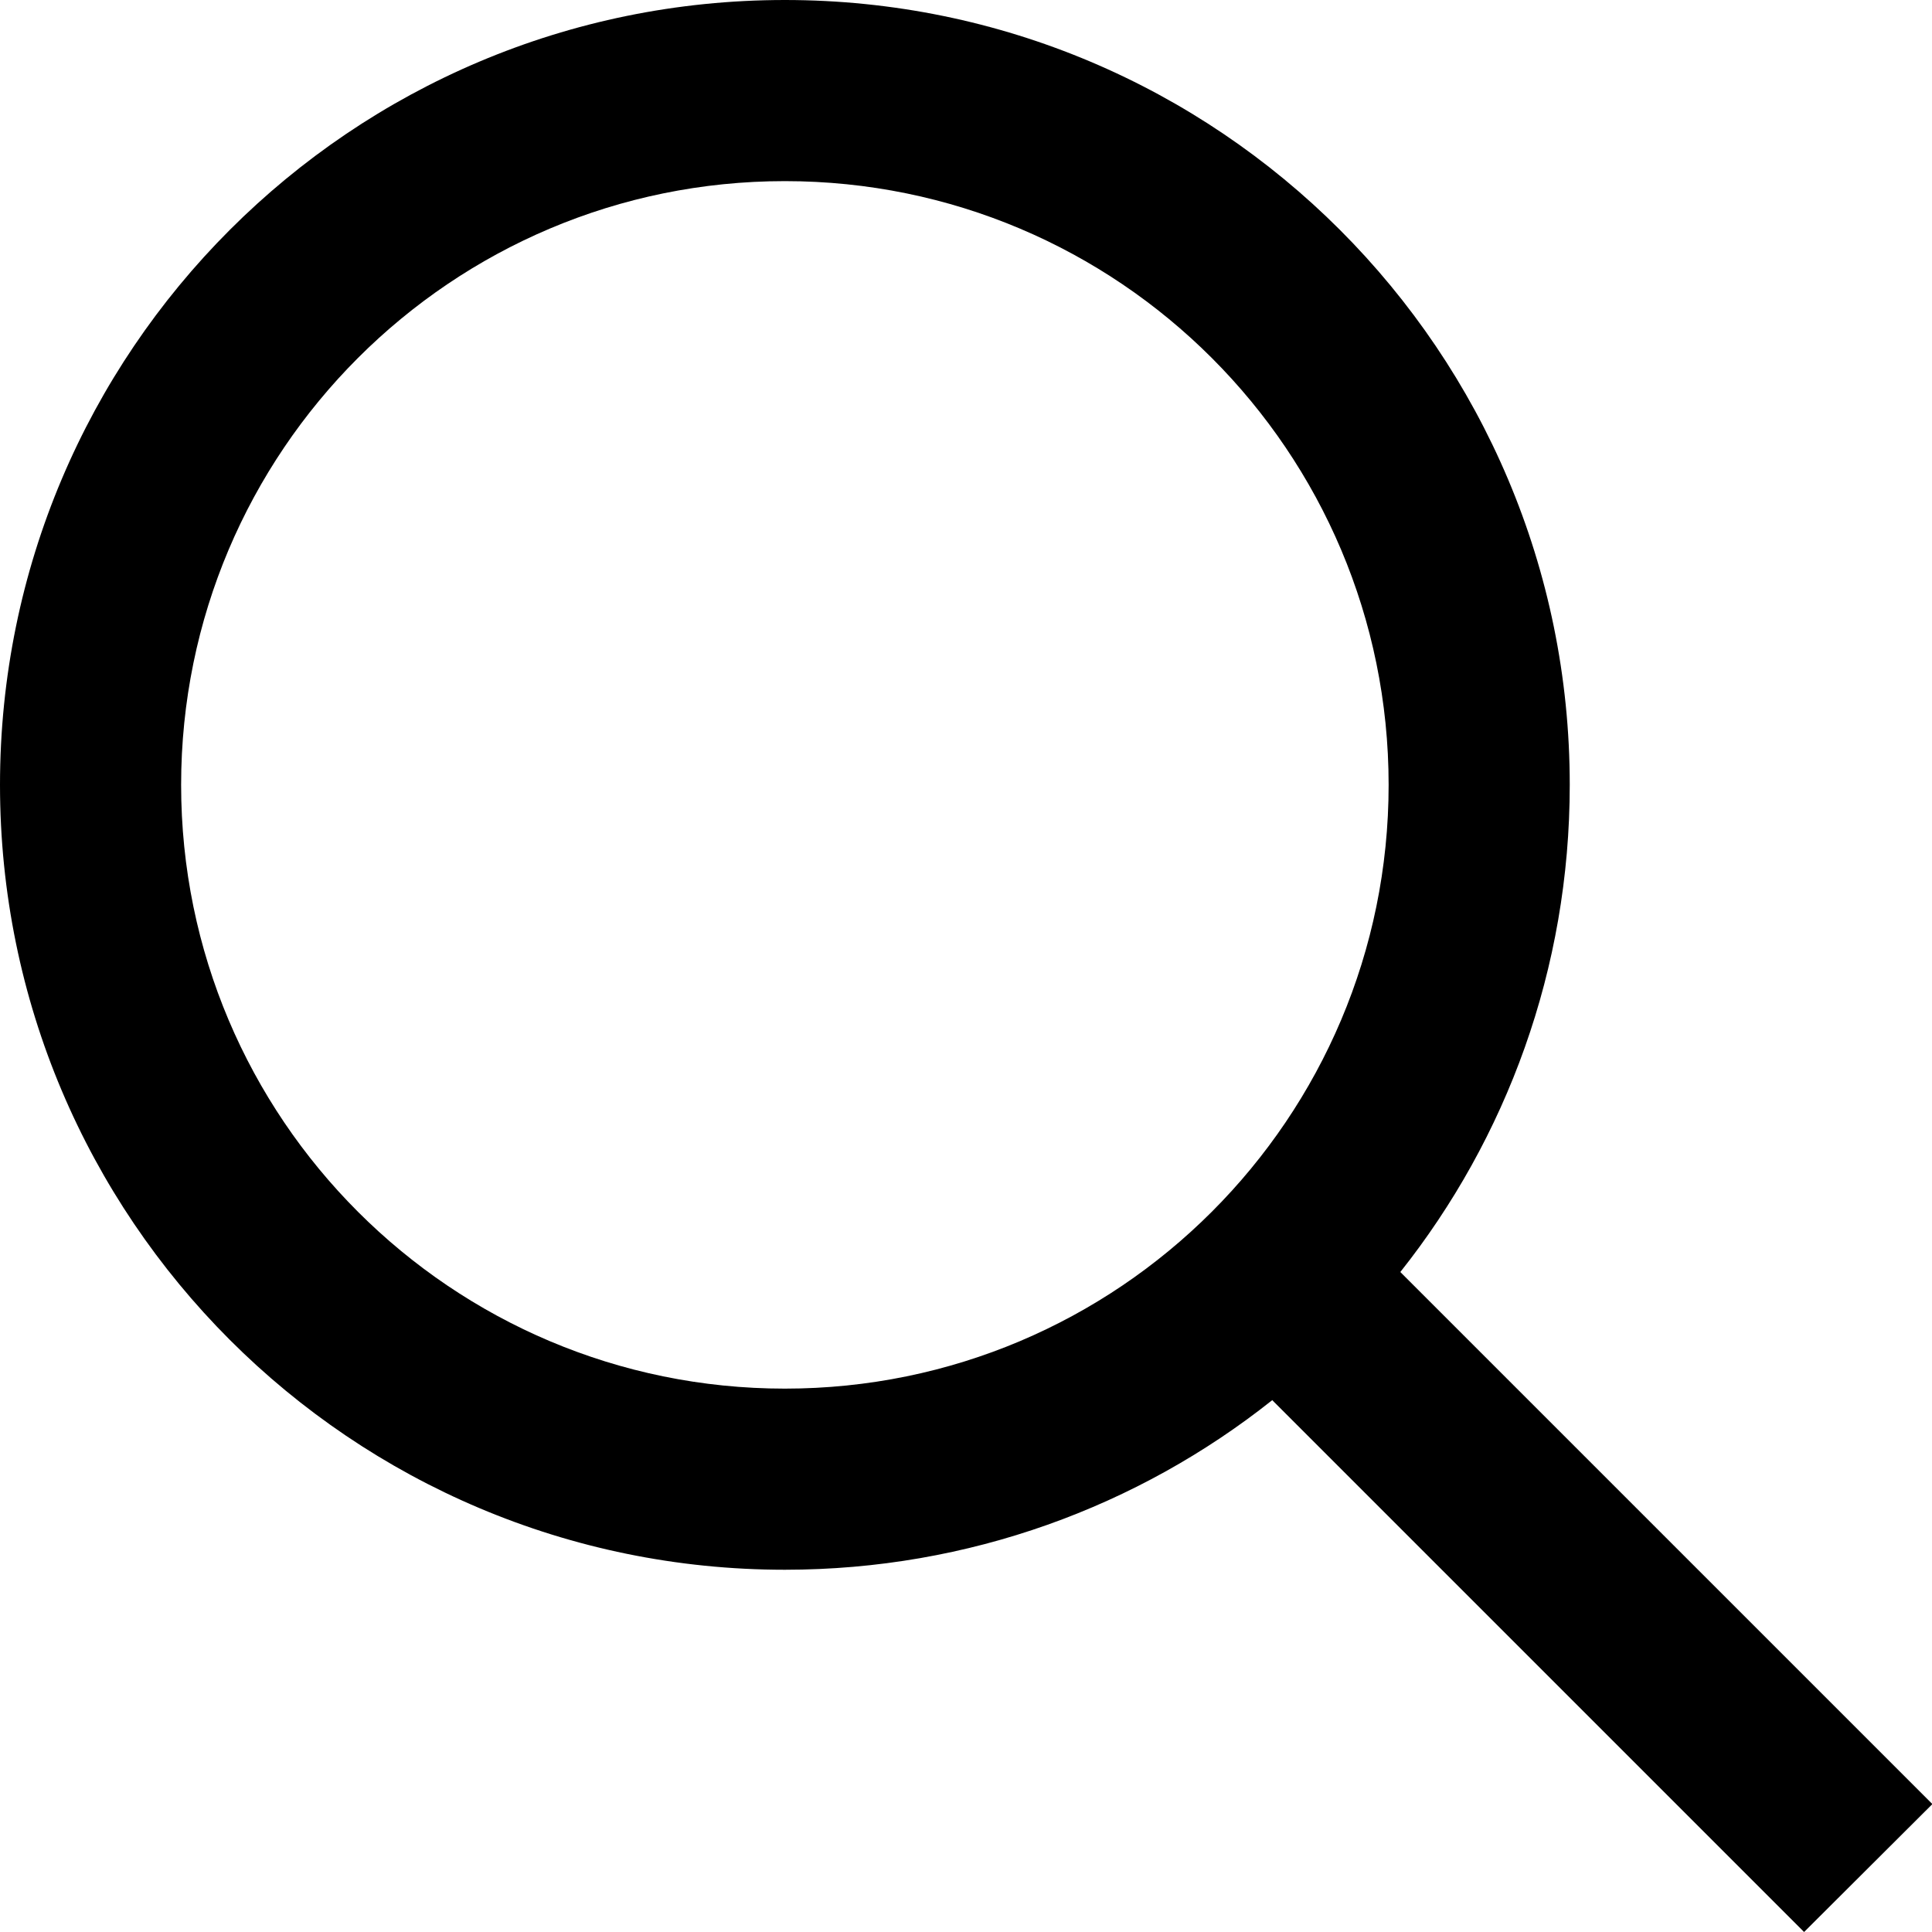
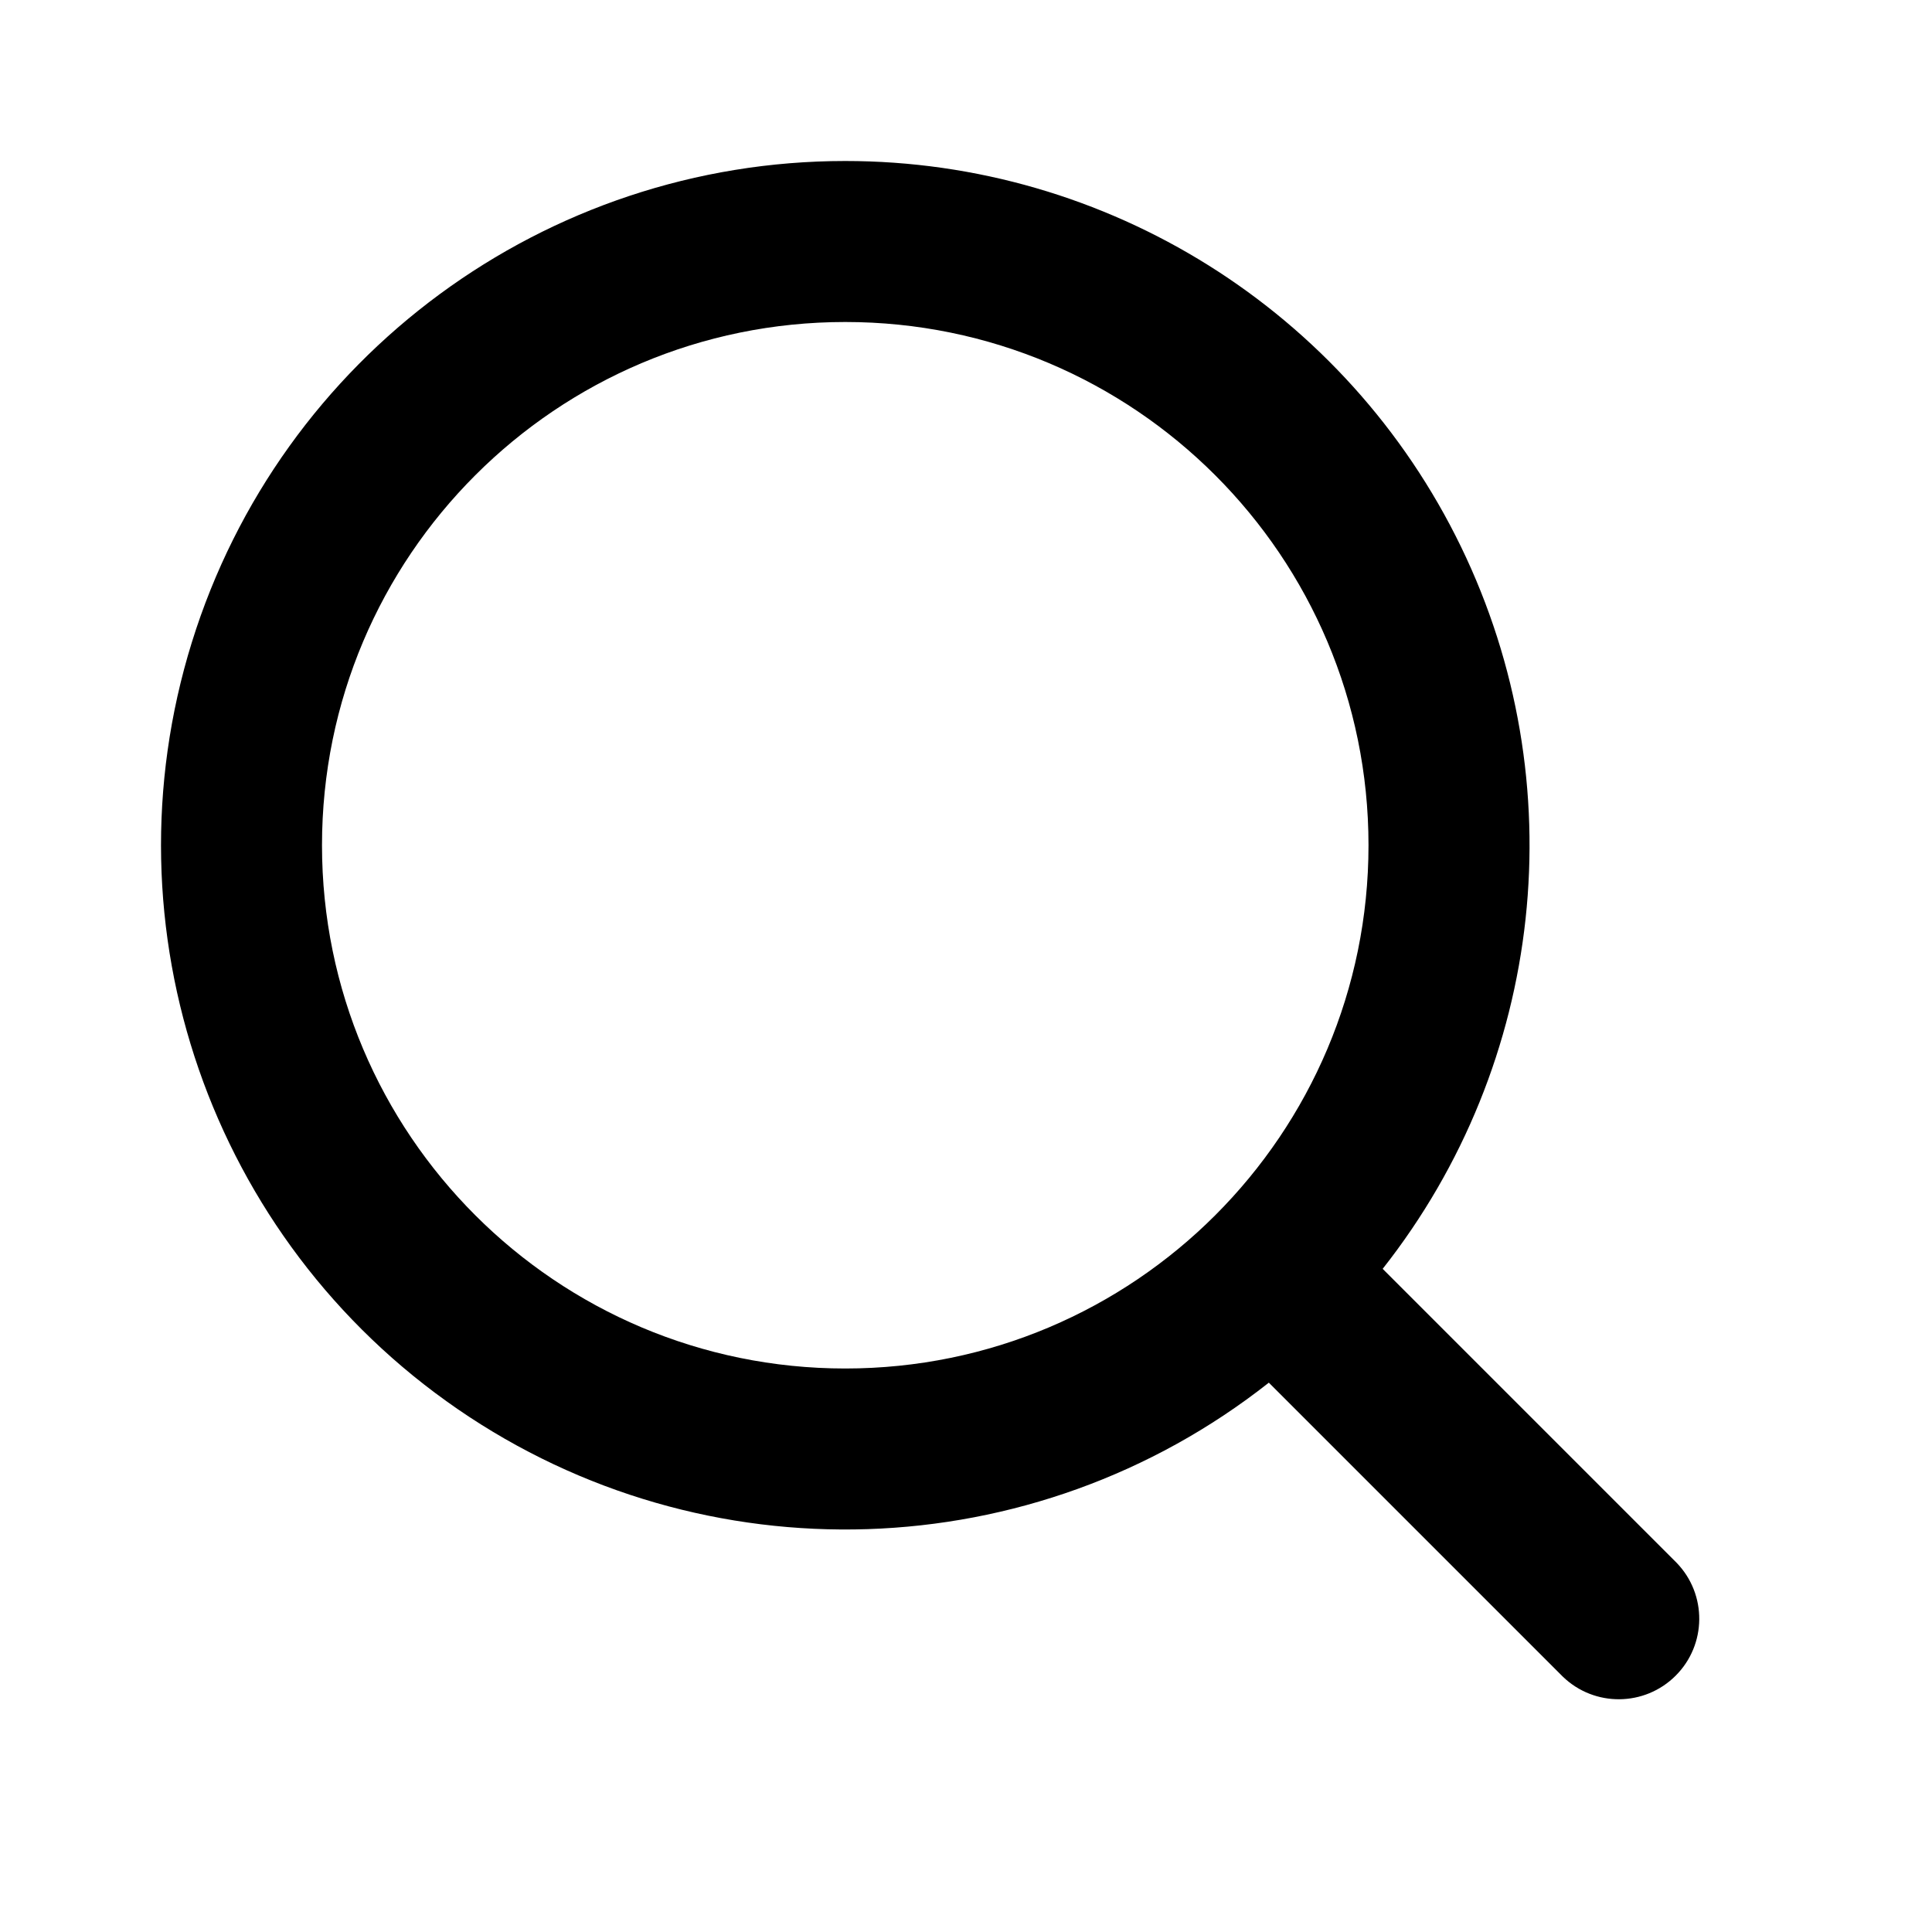
- <svg height="1em" viewBox="0 0 512 512">
-   <path d="M368 208A160 160 0 1 0 48 208a160 160 0 1 0 320 0zM337.1 371.1C301.7 399.2 256.8 416 208 416C93.1 416 0 322.9 0 208S93.1 0 208 0S416 93.1 416 208c0 48.8-16.8 93.7-44.9 129.1l124 124 17 17L478.1 512l-17-17-124-124z" />
+ <svg xmlns="http://www.w3.org/2000/svg" width="1em" height="1em" viewBox="0 0 24 24">
+   <g fill="none" fill-rule="evenodd">
+     <path d="M24 0v24H0V0zM12.593 23.258l-.011.002l-.071.035l-.02.004l-.014-.004l-.071-.035c-.01-.004-.019-.001-.024.005l-.004.01l-.017.428l.005.02l.01.013l.104.074l.015.004l.012-.004l.104-.074l.012-.016l.004-.017l-.017-.427c-.002-.01-.009-.017-.017-.018m.265-.113l-.013.002l-.185.093l-.01.01l-.003.011l.018.43l.005.012l.008.007l.201.093c.012.004.023 0 .029-.008l.004-.014l-.034-.614c-.003-.012-.01-.02-.02-.022m-.715.002a.023.023 0 0 0-.027.006l-.006.014l-.034.614c0 .012.007.02.017.024l.015-.002l.201-.093l.01-.008l.004-.011l.017-.43l-.003-.012l-.01-.01z" />
+     <path fill="black" d="M10.5 2a8.5 8.5 0 1 0 5.262 15.176l3.652 3.652a1 1 0 0 0 1.414-1.414l-3.652-3.652A8.5 8.5 0 0 0 10.5 2M4 10.5a6.5 6.5 0 1 1 13 0a6.5 6.5 0 0 1-13 0" />
+   </g>
</svg>
